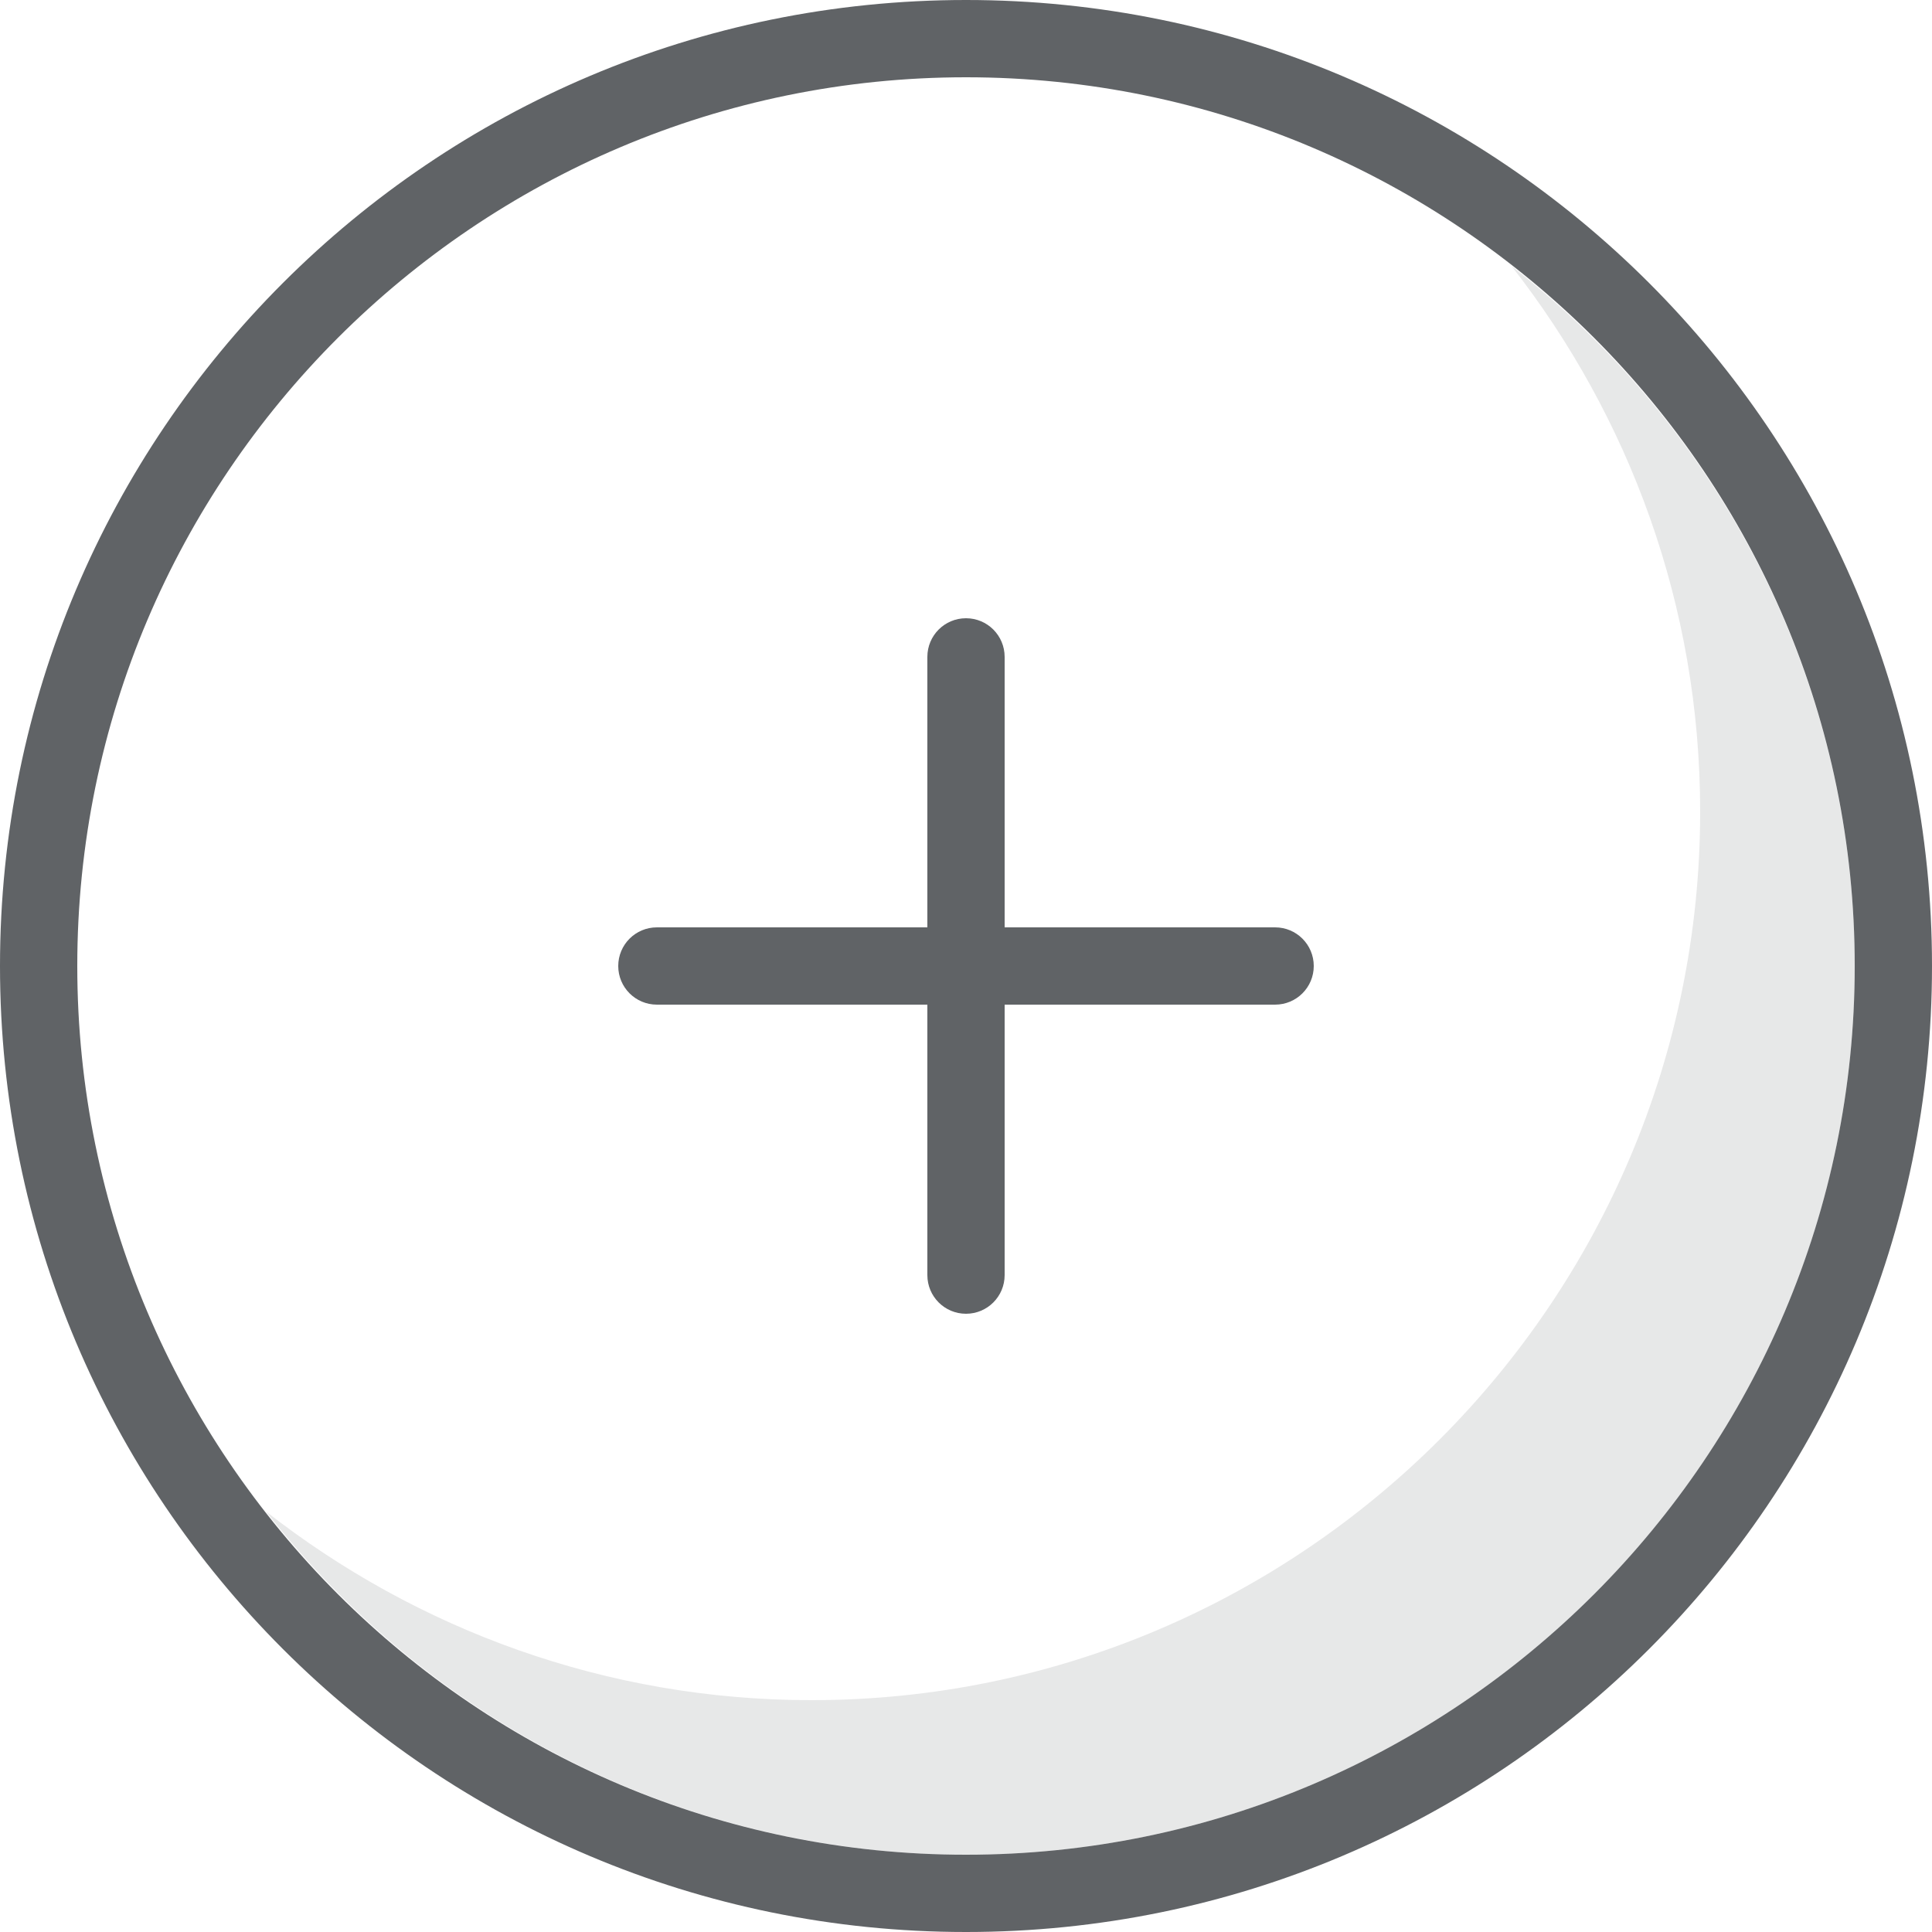
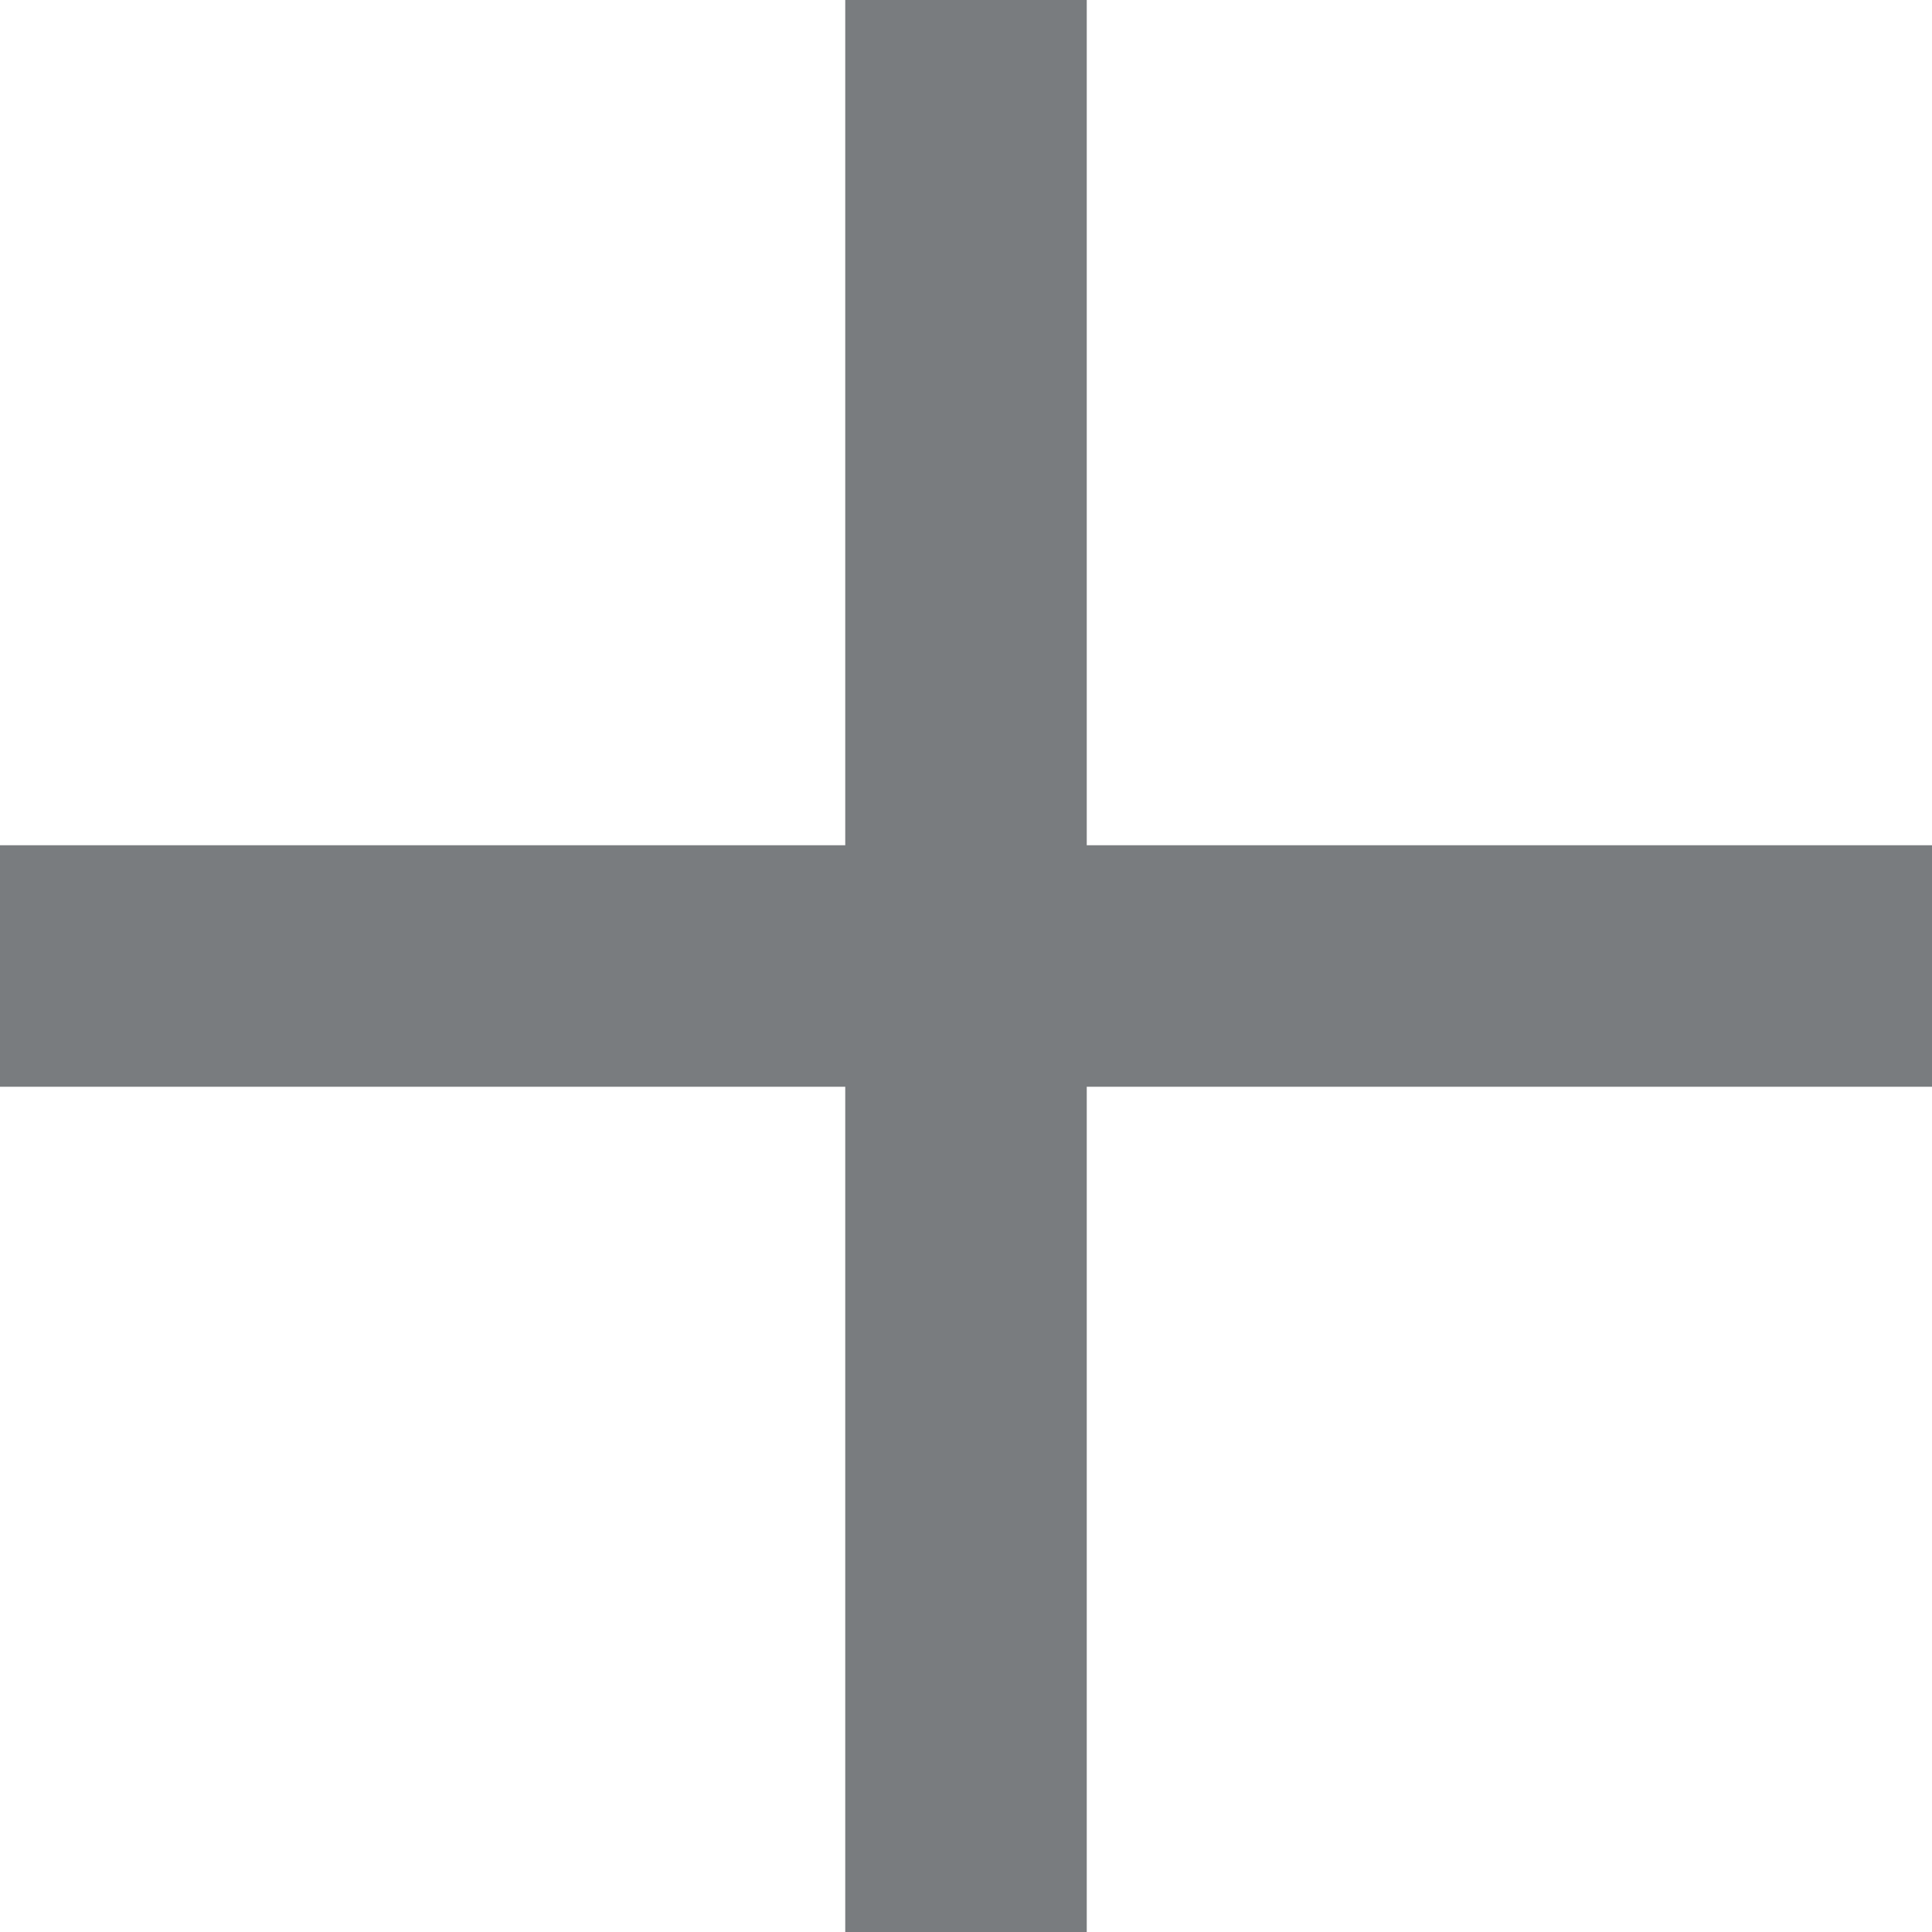
- <svg xmlns="http://www.w3.org/2000/svg" width="18px" height="18px" viewBox="0 0 18 18" version="1.1">
+ <svg xmlns="http://www.w3.org/2000/svg" width="8px" height="8px" viewBox="0 0 8 8" version="1.1">
  <defs />
-   <g id="2.1.1-View-Space" stroke="none" stroke-width="1" fill="none" fill-rule="evenodd">
-     <g id="2.1.1-View-Space---Sidebar---320" transform="translate(-108, -447)" fill="#606366">
-       <g id="new-page" transform="translate(108, 447)">
-         <path d="M14.082,2.478 C15.18,3.882 15.84,5.643 15.84,7.56 C15.84,12.126 12.126,15.84 7.56,15.84 C5.643,15.84 3.882,15.18 2.478,14.082 C3.994,16.024 6.35,17.28 9,17.28 C13.566,17.28 17.28,13.566 17.28,9 C17.28,6.35 16.024,3.994 14.082,2.478" id="Fill-1" opacity="0.15" />
-         <path d="M11.88,8.64 L9.36,8.64 L9.36,6.12 C9.36,5.921 9.199,5.76 9,5.76 C8.801,5.76 8.64,5.921 8.64,6.12 L8.64,8.64 L6.12,8.64 C5.921,8.64 5.76,8.801 5.76,9 C5.76,9.199 5.921,9.36 6.12,9.36 L8.64,9.36 L8.64,11.88 C8.64,12.079 8.801,12.24 9,12.24 C9.199,12.24 9.36,12.079 9.36,11.88 L9.36,9.36 L11.88,9.36 C12.079,9.36 12.24,9.199 12.24,9 C12.24,8.801 12.079,8.64 11.88,8.64" id="Fill-3" />
-         <path d="M9,17.28 C4.434,17.28 0.72,13.566 0.72,9 C0.72,4.434 4.434,0.72 9,0.72 C13.566,0.72 17.28,4.434 17.28,9 C17.28,13.566 13.566,17.28 9,17.28 M9,0 C4.029,0 0,4.03 0,9 C0,13.97 4.029,18 9,18 C13.971,18 18,13.97 18,9 C18,4.03 13.971,0 9,0" id="Fill-5" />
+   <g id="Page-23" stroke="none" stroke-width="1" fill="none" fill-rule="evenodd">
+     <g id="2.1.1-View-Space---1280-Copy-11" transform="translate(-44, -640)" fill="#797C7F">
+       <g id="Sidebar">
+         <g id="Group-6" transform="translate(0, 500)">
+           <g id="Group-10" transform="translate(36, 132)">
+             <g id="Group-9">
+               <g id="new-page" transform="translate(8, 8)">
+                 <rect id="Rectangle-6" x="3.5" y="0" width="1" height="8" />
+                 <rect id="Rectangle-6" x="0" y="3.5" width="8" height="1" />
+               </g>
+             </g>
+           </g>
+         </g>
      </g>
    </g>
  </g>
</svg>
